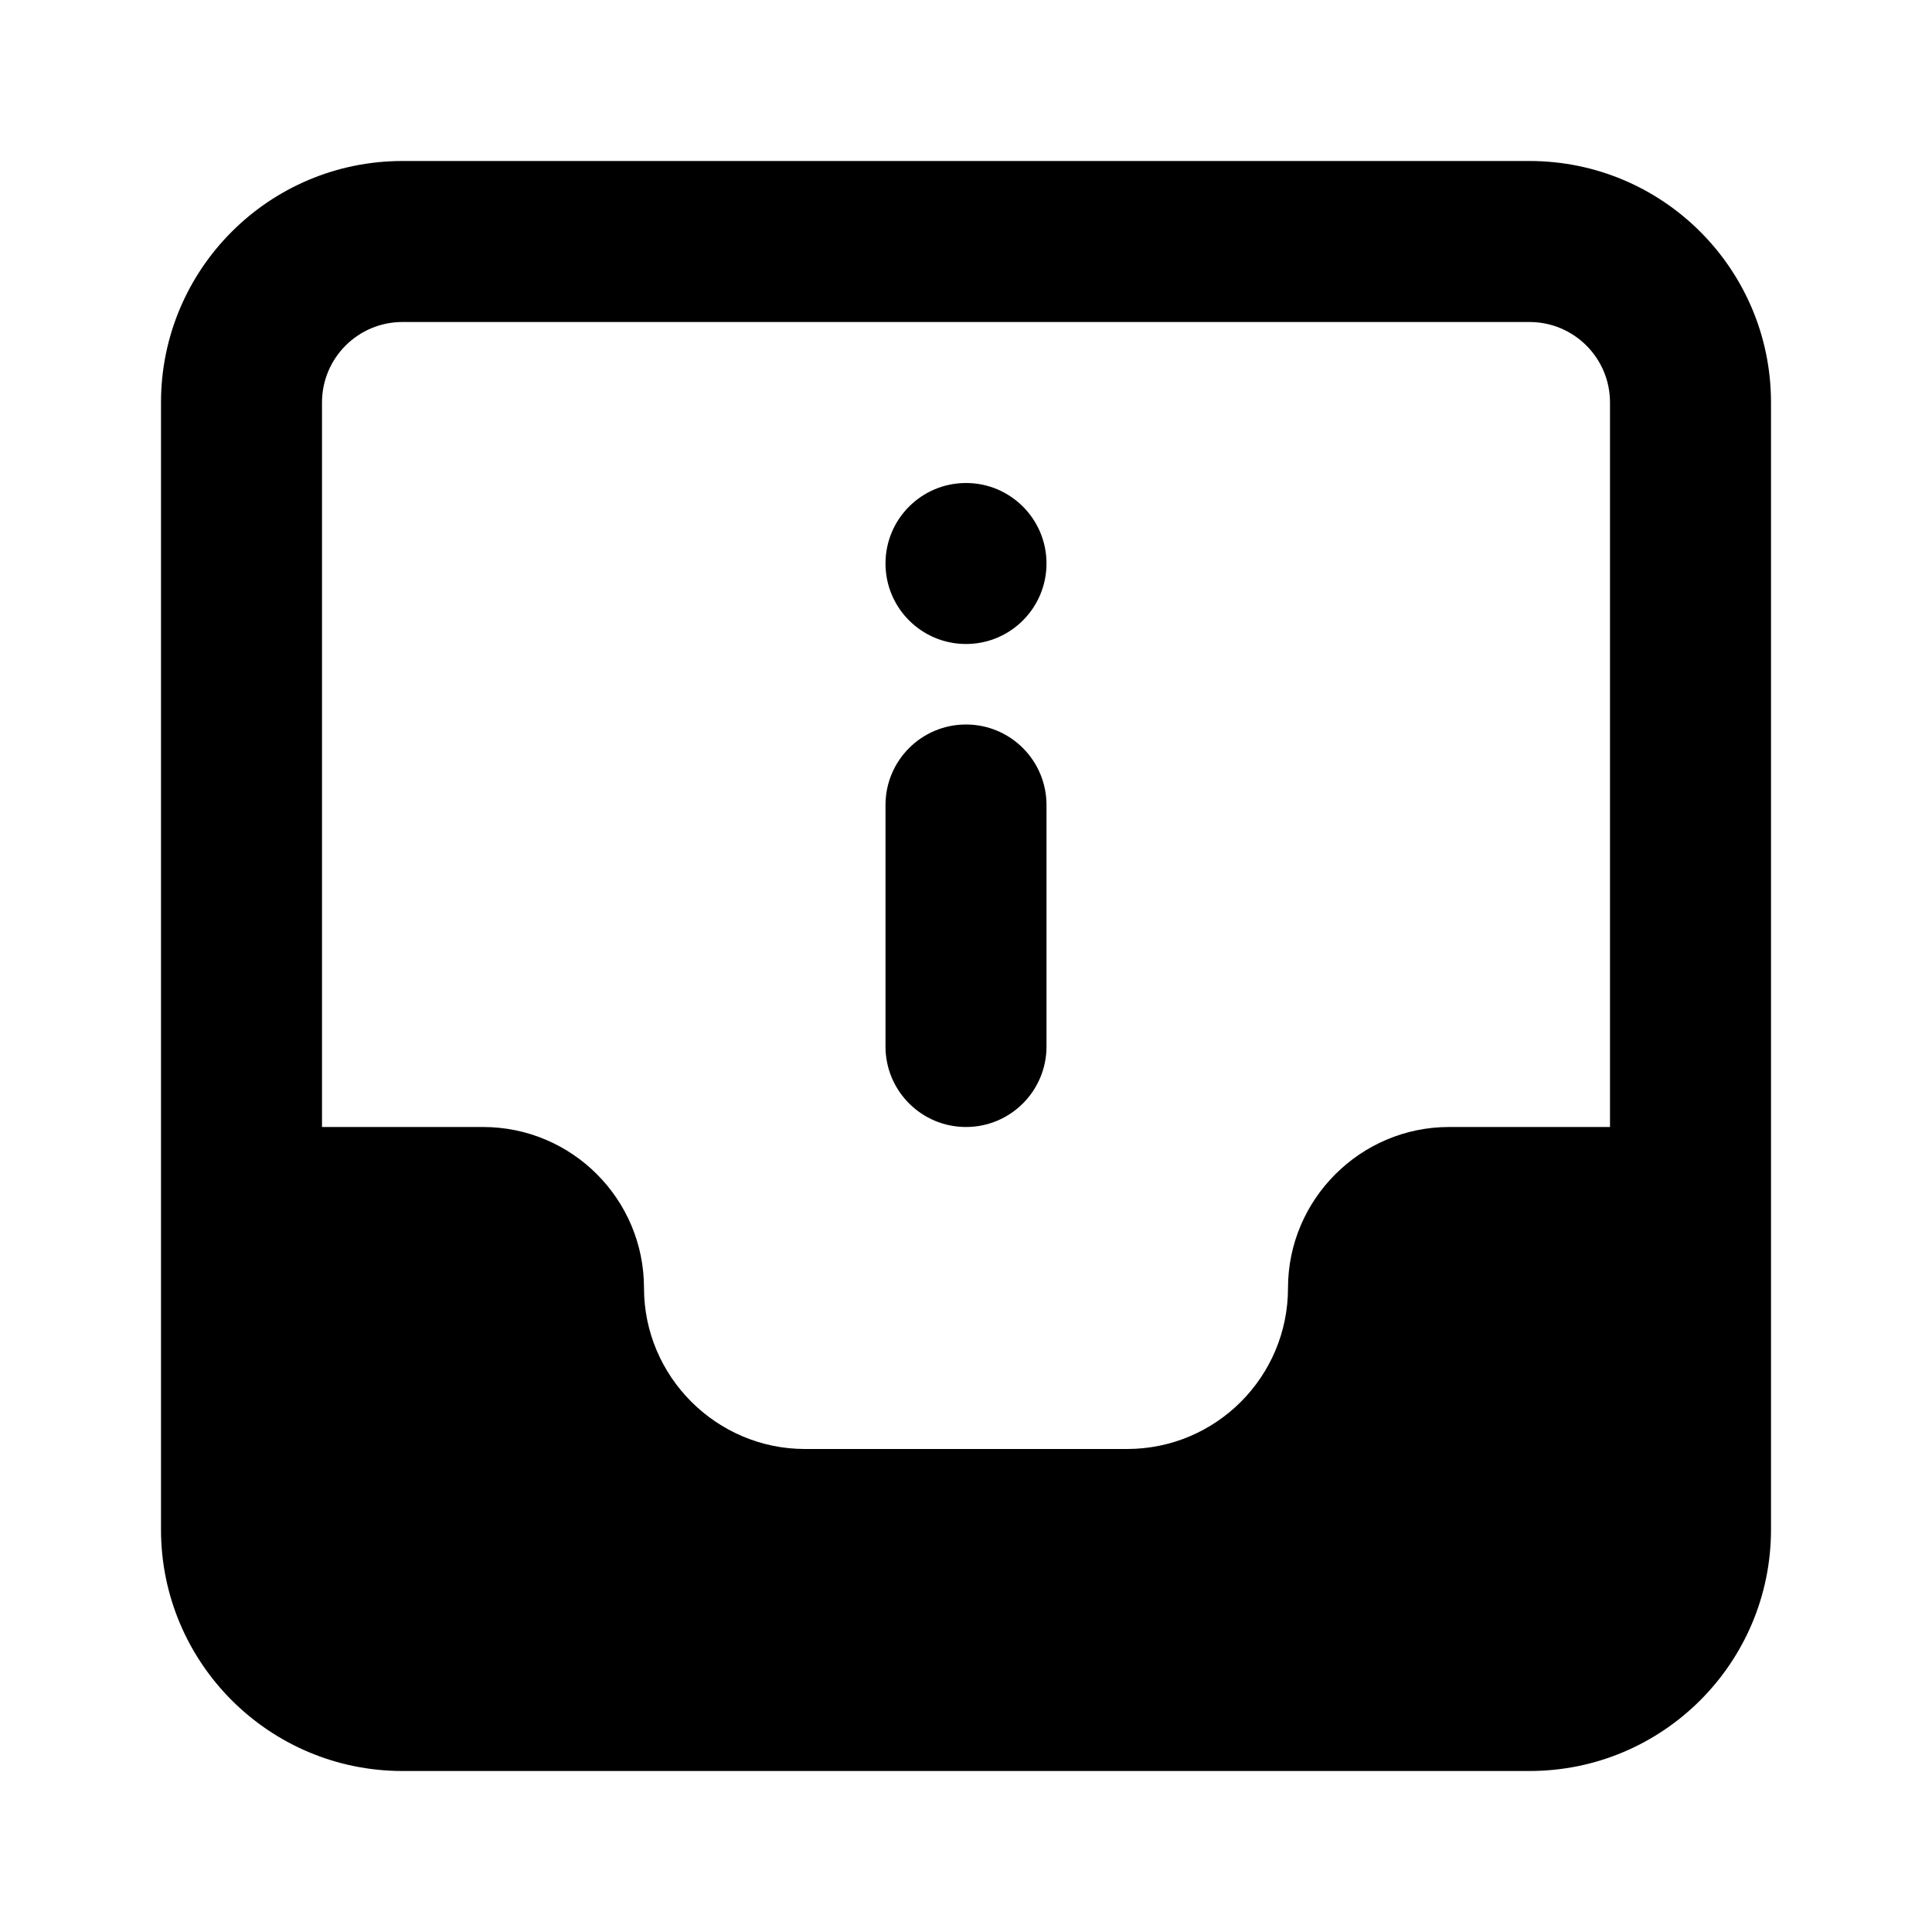
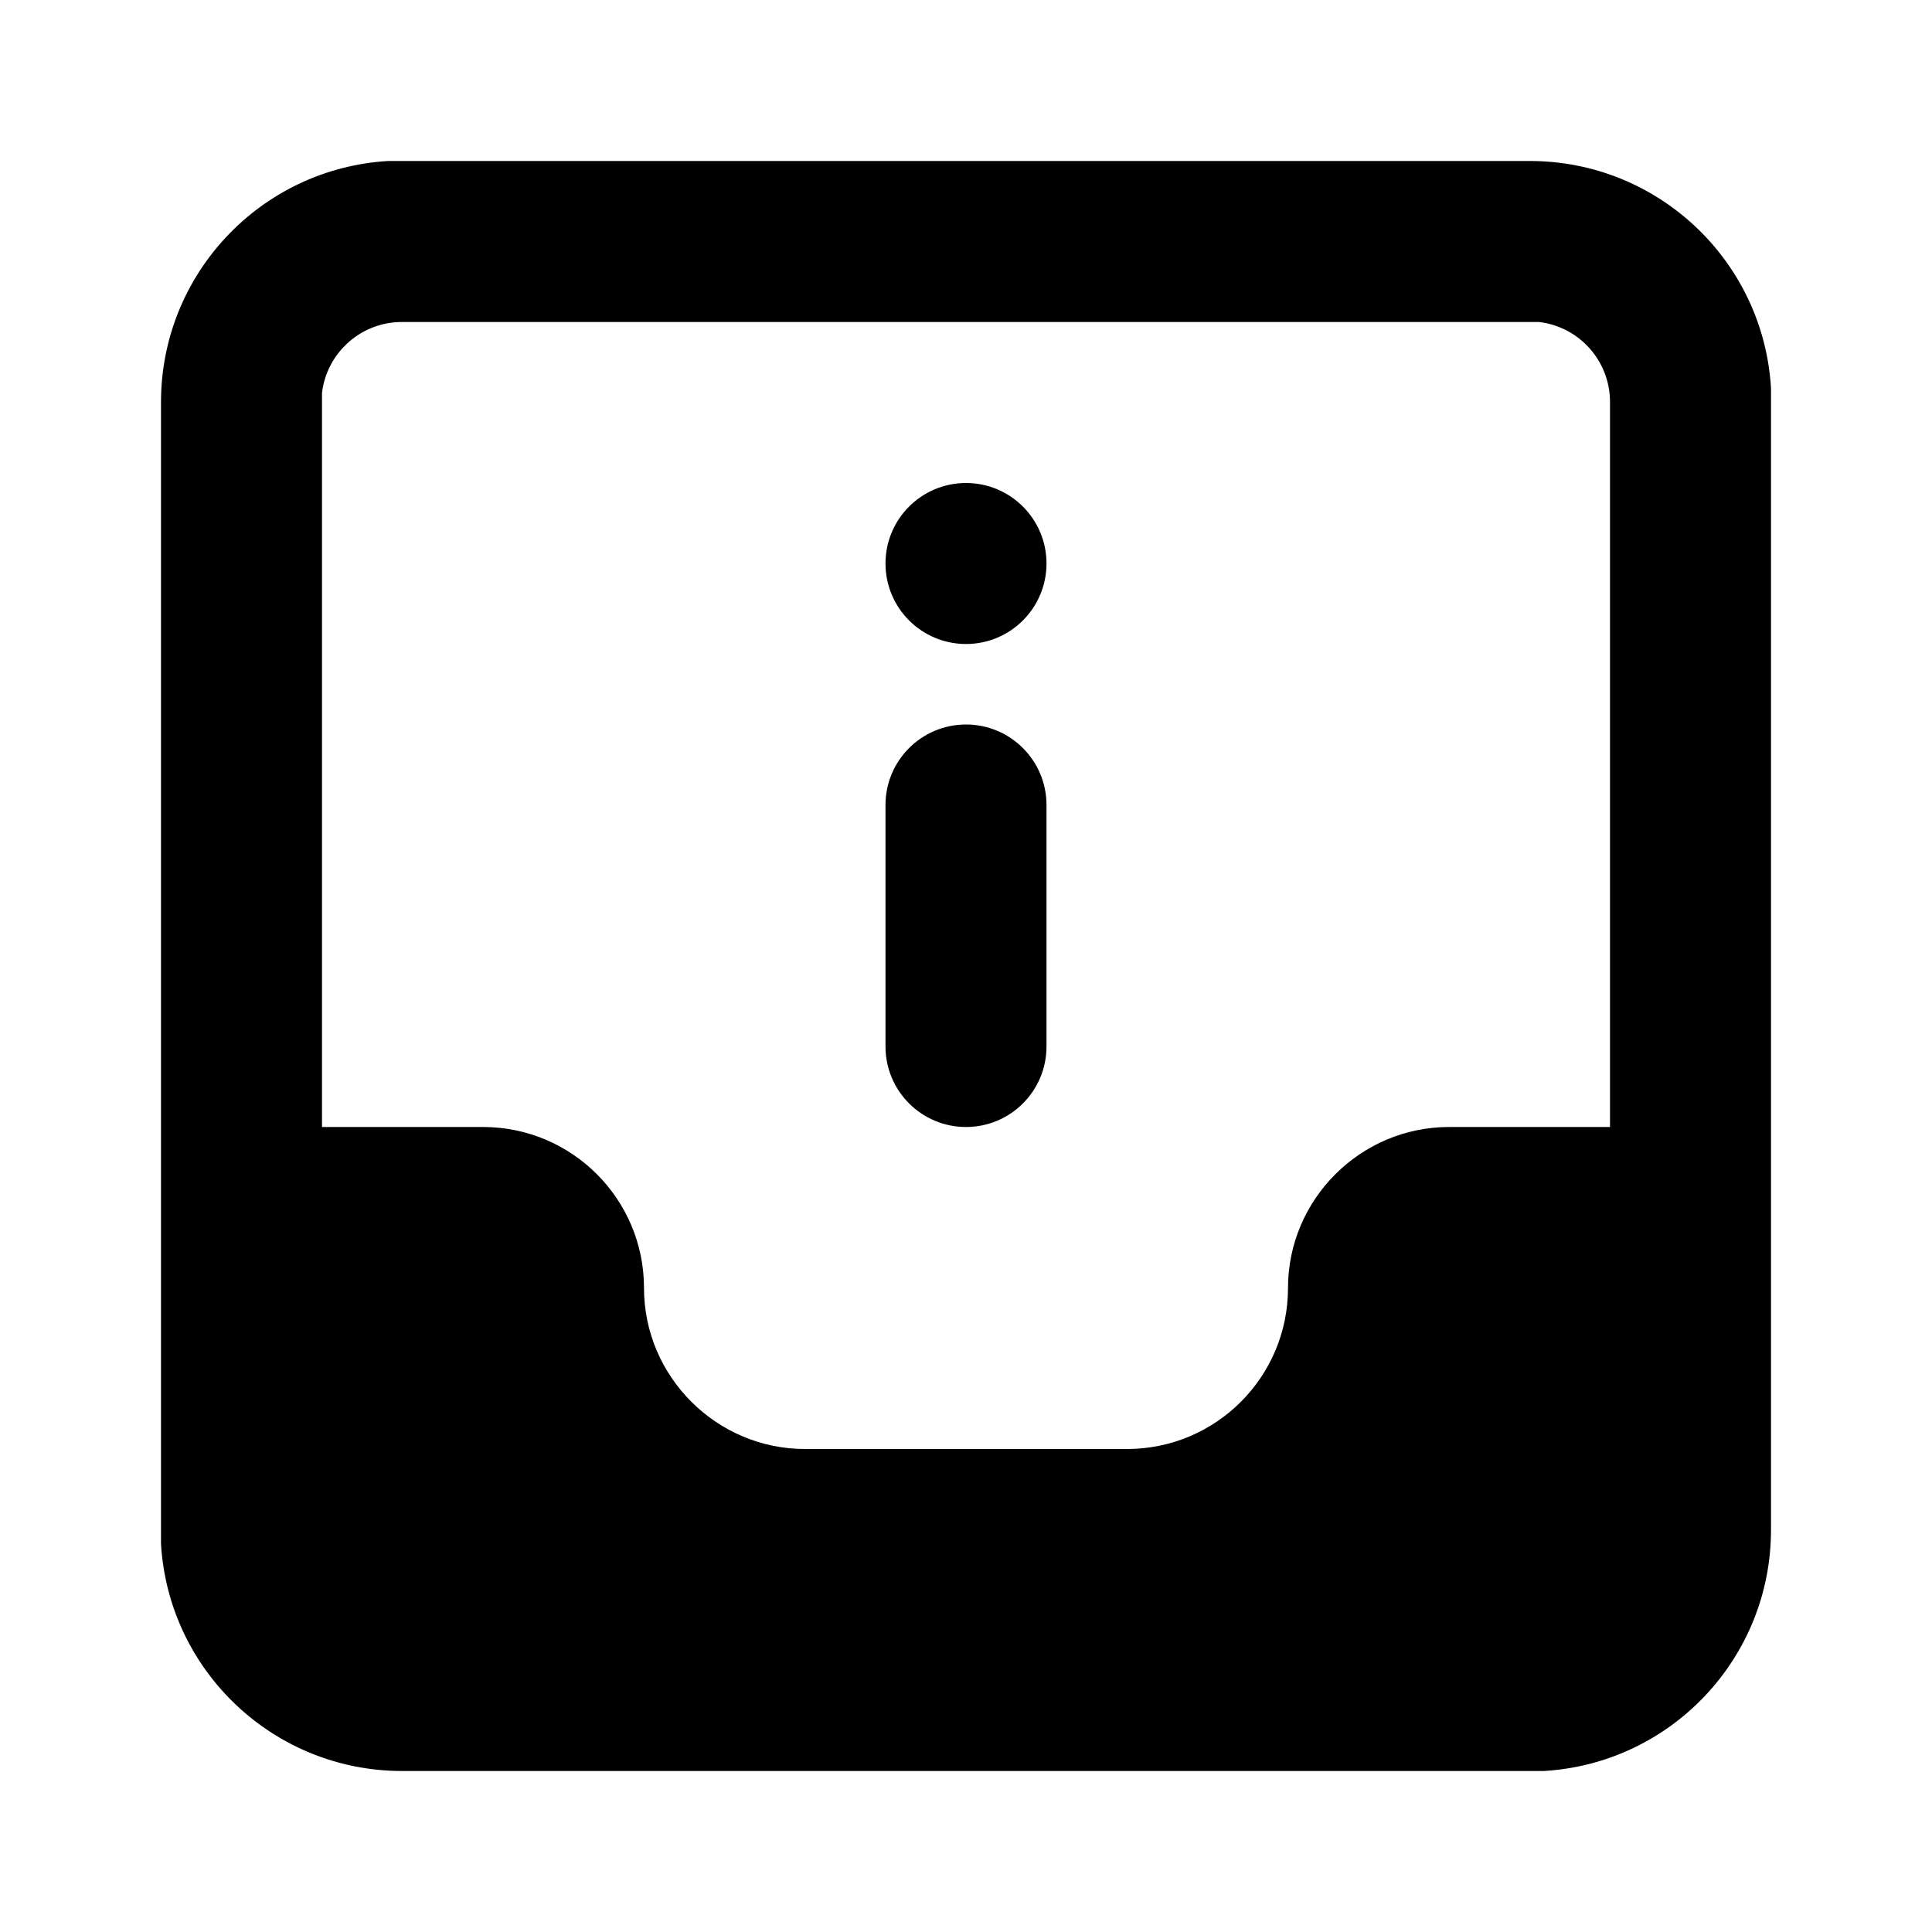
<svg viewBox="0 0 24 24">
-   <path d="M12 8a1 1 0 100-2 1 1 0 000 2zm0 6a1 1 0 001-1v-3a1 1 0 00-2 0v3a1 1 0 001 1z" />
-   <path d="M19 2a3 3 0 013 3v14a3 3 0 01-3 3H5a3 3 0 01-3-3V5a3 3 0 013-3zM4 14h2a2 2 0 012 2c0 1.1.9 2 2 2h4a2 2 0 002-2c0-1.1.9-2 2-2h2V5a1 1 0 00-1-1H5a1 1 0 00-1 1v9z" />
+   <path d="M19 2a3 3 0 013 2.82V19a3 3 0 01-2.82 3H5a3 3 0 01-3-2.82V5a3 3 0 012.82-3H19zm0 2H5a1 1 0 00-1 .88V14h2a2 2 0 012 2c0 1.1.9 2 2 2h4a2 2 0 002-2c0-1.1.9-2 2-2h2V5a1 1 0 00-.88-1H19zm-7 5a1 1 0 011 1v3a1 1 0 01-2 0v-3a1 1 0 011-1zm0-3a1 1 0 110 2 1 1 0 010-2z" />
</svg>
